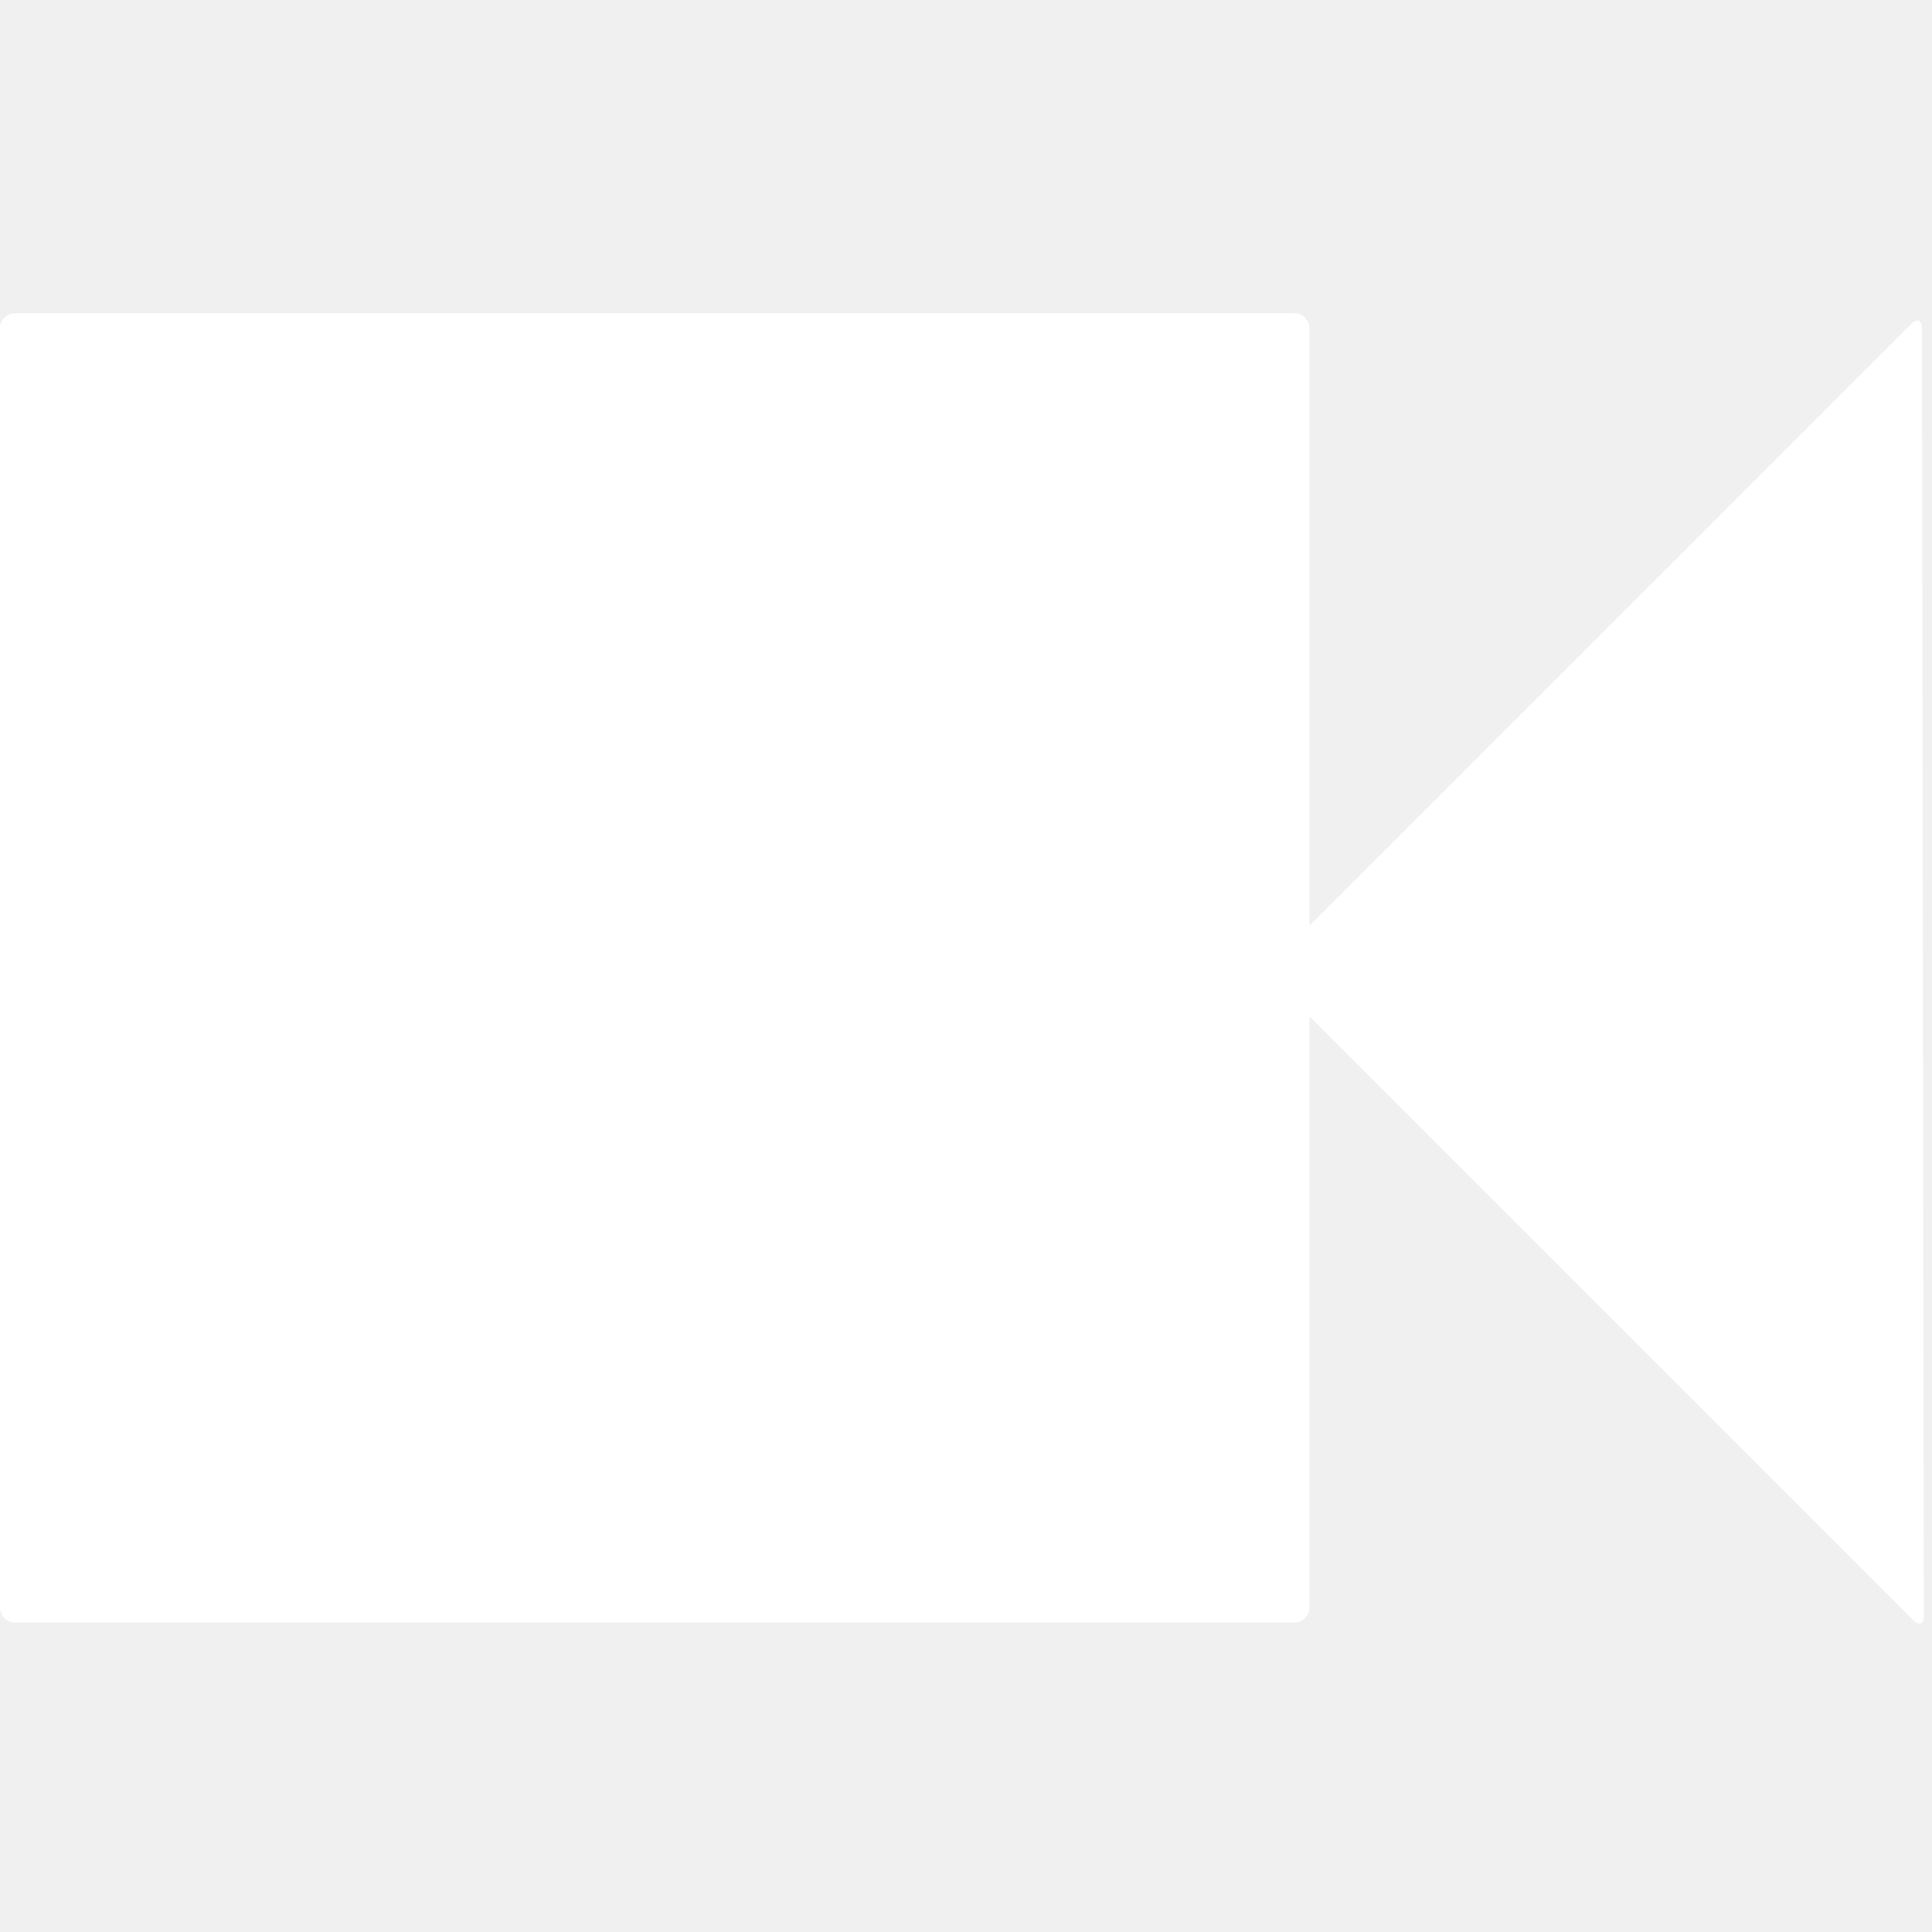
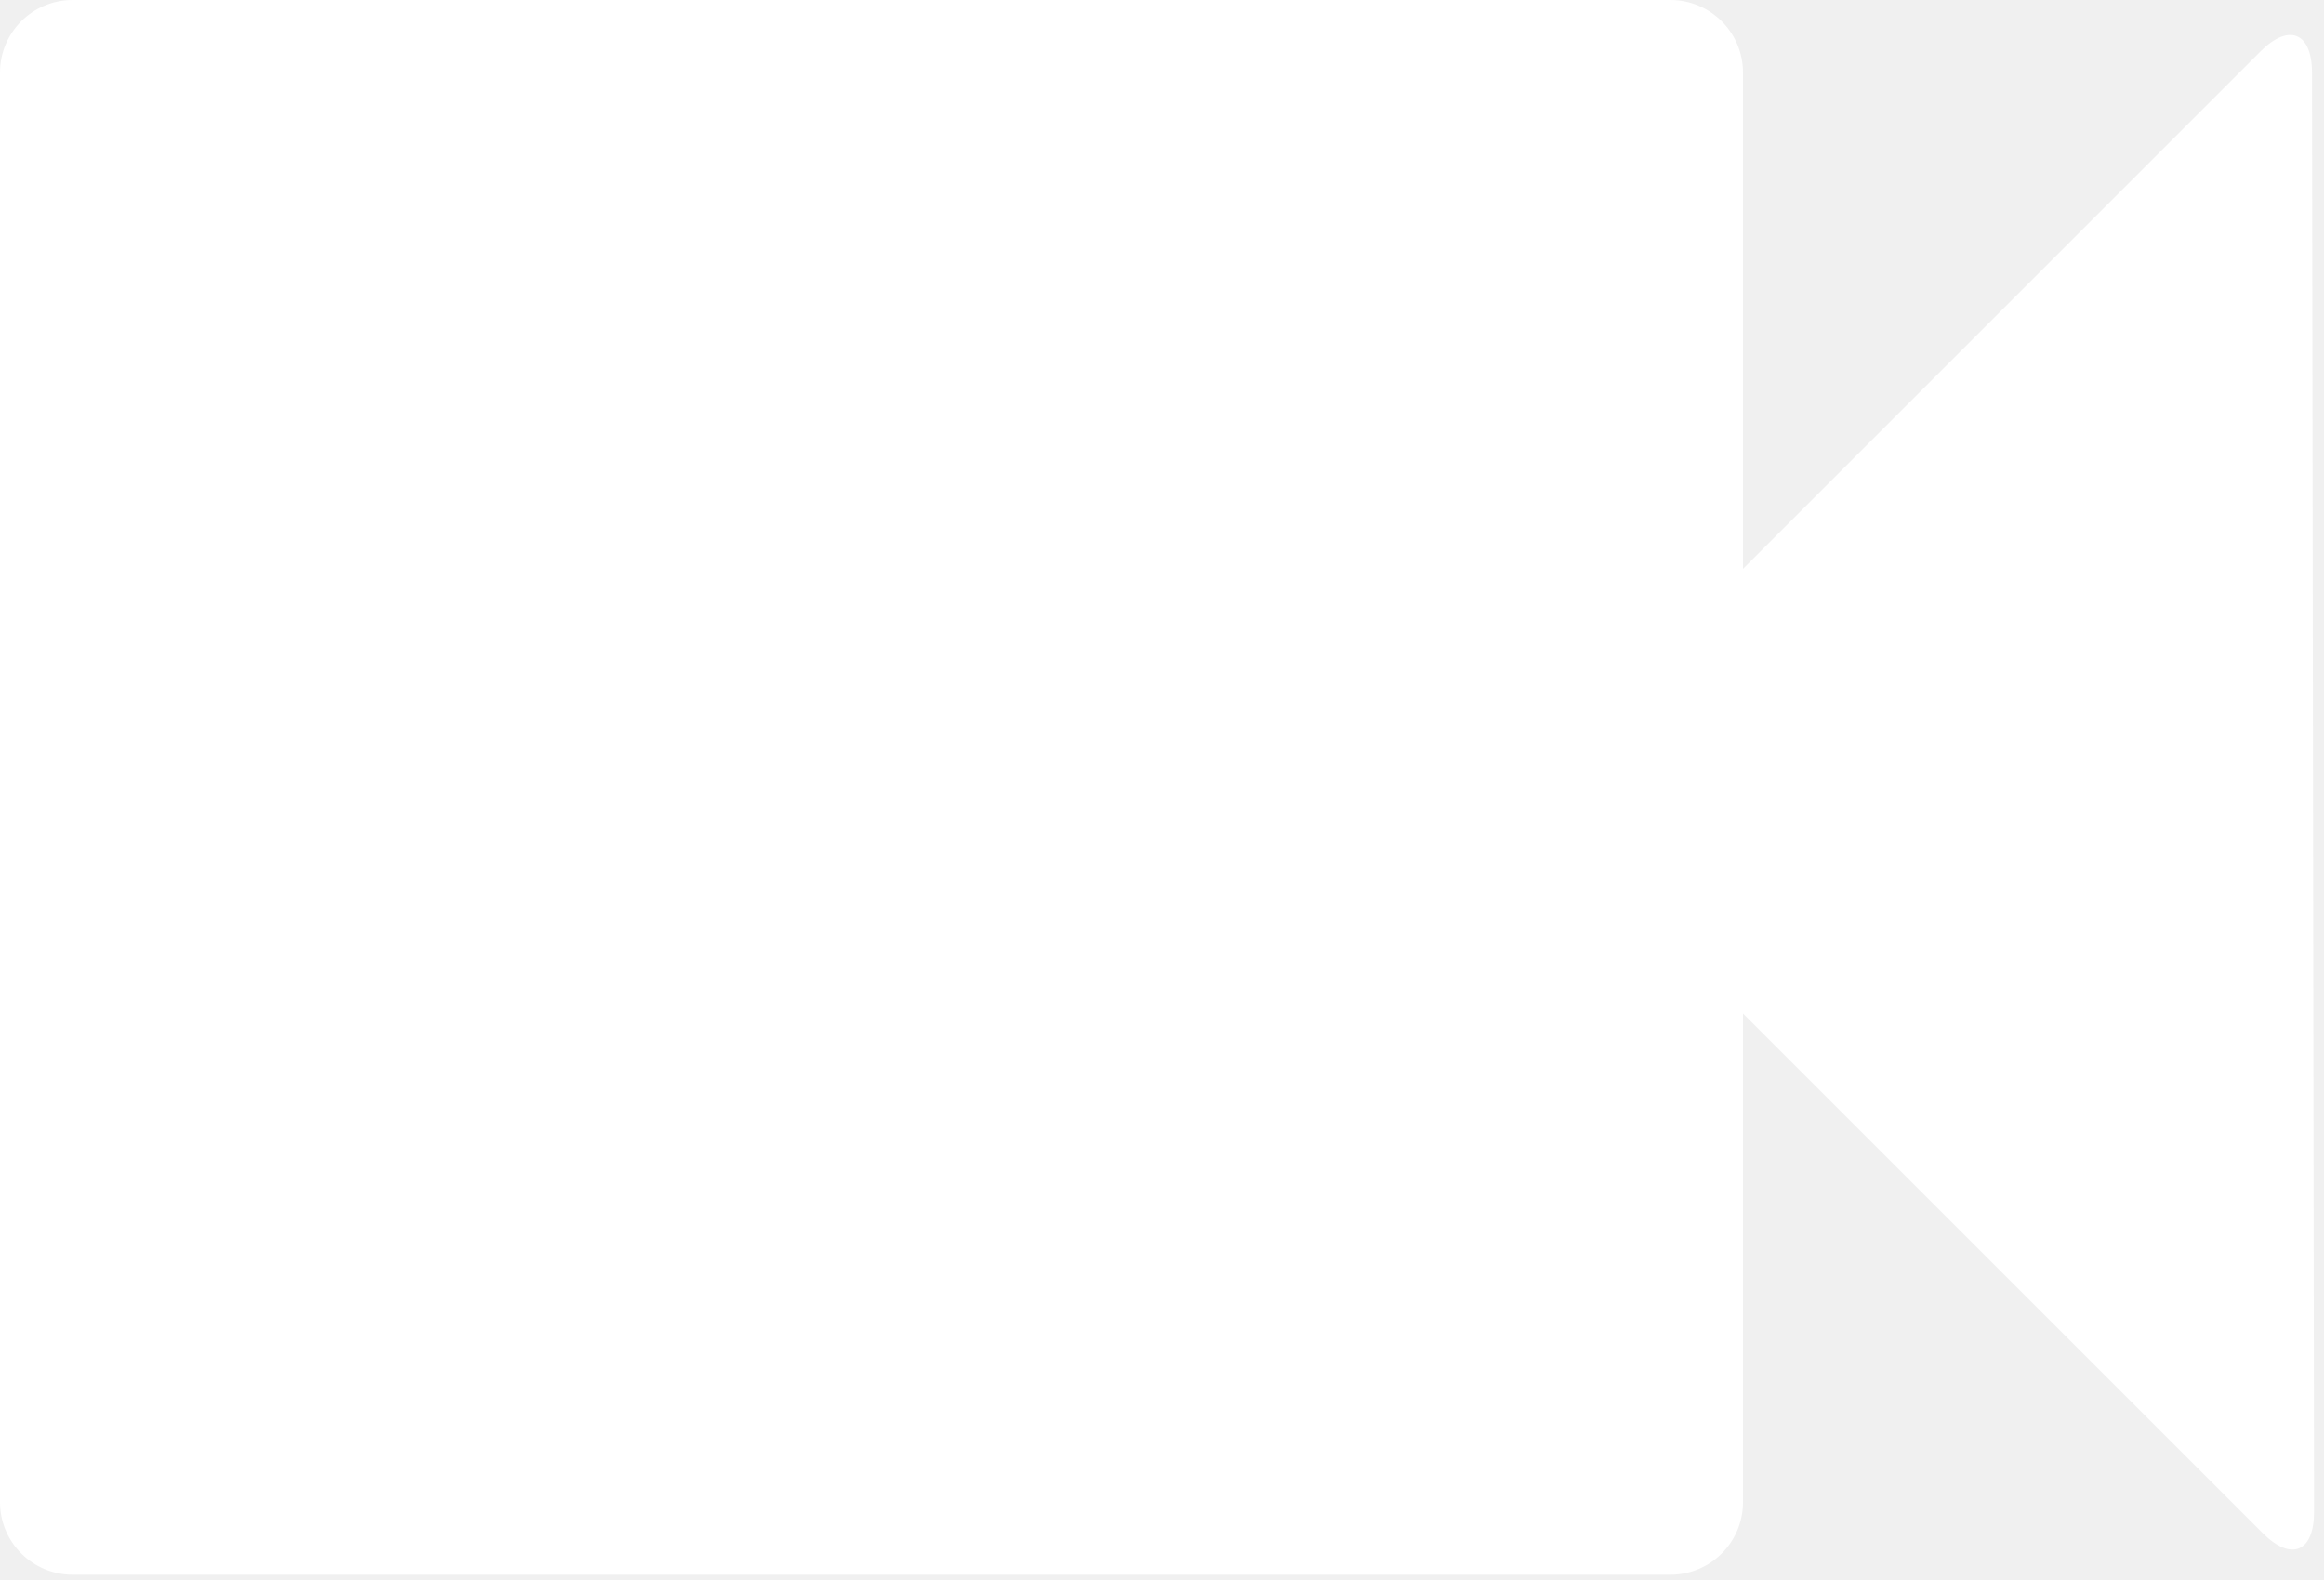
- <svg xmlns="http://www.w3.org/2000/svg" width="512px" height="512px" viewBox="0 0 512 512" version="1.1">
+ <svg xmlns="http://www.w3.org/2000/svg" width="128px" height="87px" viewBox="0 0 128 87" version="1.1">
  <defs />
-   <g id="Icons" stroke="none" stroke-width="1" fill="none" fill-rule="evenodd">
-     <g id="videos" fill="#FFFFFF">
-       <path d="M347,245.339 L347,87.002 C347,84.784 345.208,83 342.998,83 L4.002,83 C1.784,83 0,84.792 0,87.002 L0,425.998 C0,428.216 1.792,430 4.002,430 L342.998,430 C345.216,430 347,428.208 347,425.998 L347,269.339 L506.996,429.335 C508.561,430.9 509.828,430.381 509.825,428.173 L509.345,86.997 C509.342,84.795 508.073,84.266 506.512,85.827 L347,245.339 Z" id="Rectangle-2-Copy-2" />
+   <g id="New-Icons" stroke="none" stroke-width="1" fill="none" fill-rule="evenodd">
+     <g id="dukt-plugin-icons" transform="translate(-320, -85)" fill="#FFFFFF">
+       <g id="Rectangle-47-+-Rectangle-2-Copy-2" transform="translate(256, 0)">
+         <path d="M160,116.335 L160,88.996 C160,86.792 158.208,85 155.997,85 L68.003,85 C65.79,85 64,86.789 64,88.996 L64,167.754 C64,169.958 65.792,171.75 68.003,171.75 L155.997,171.75 C158.21,171.75 160,169.961 160,167.754 L160,140.835 L188.624,169.458 C190.197,171.032 191.455,170.499 191.452,168.286 L191.34,89.006 C191.337,86.783 190.069,86.265 188.509,87.826 L160,116.335 Z" id="videos" />
+       </g>
    </g>
  </g>
</svg>
